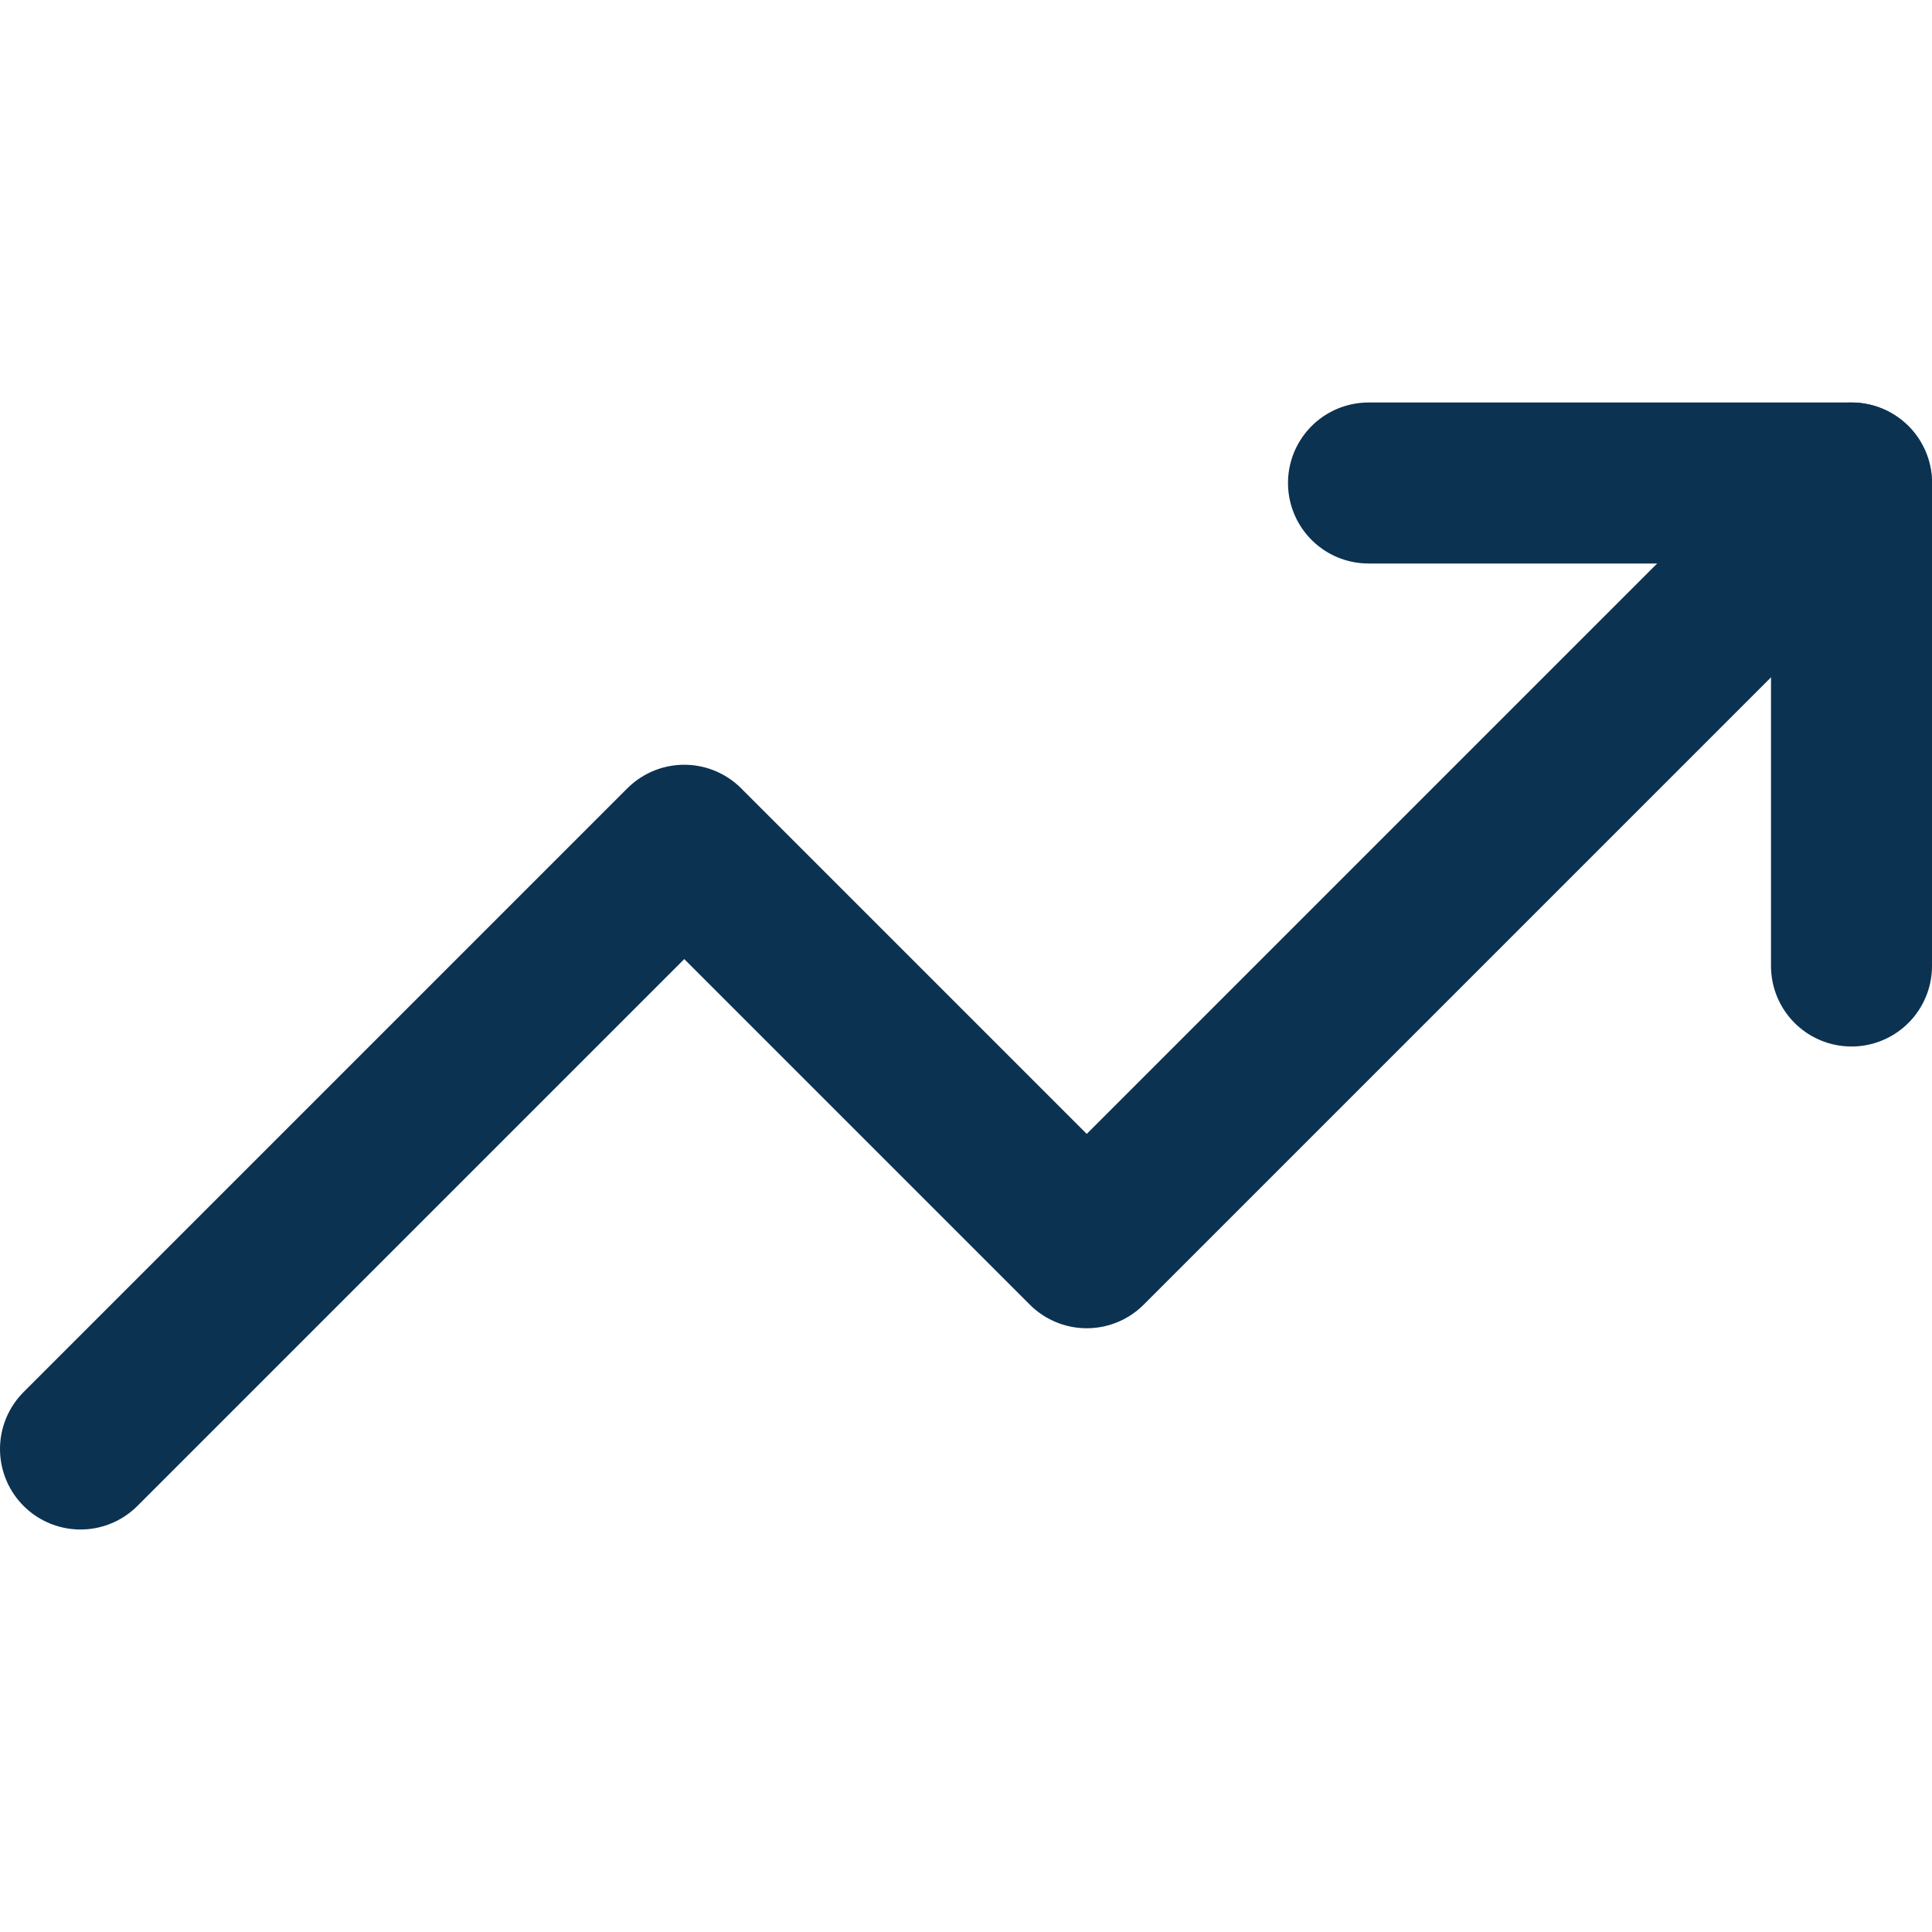
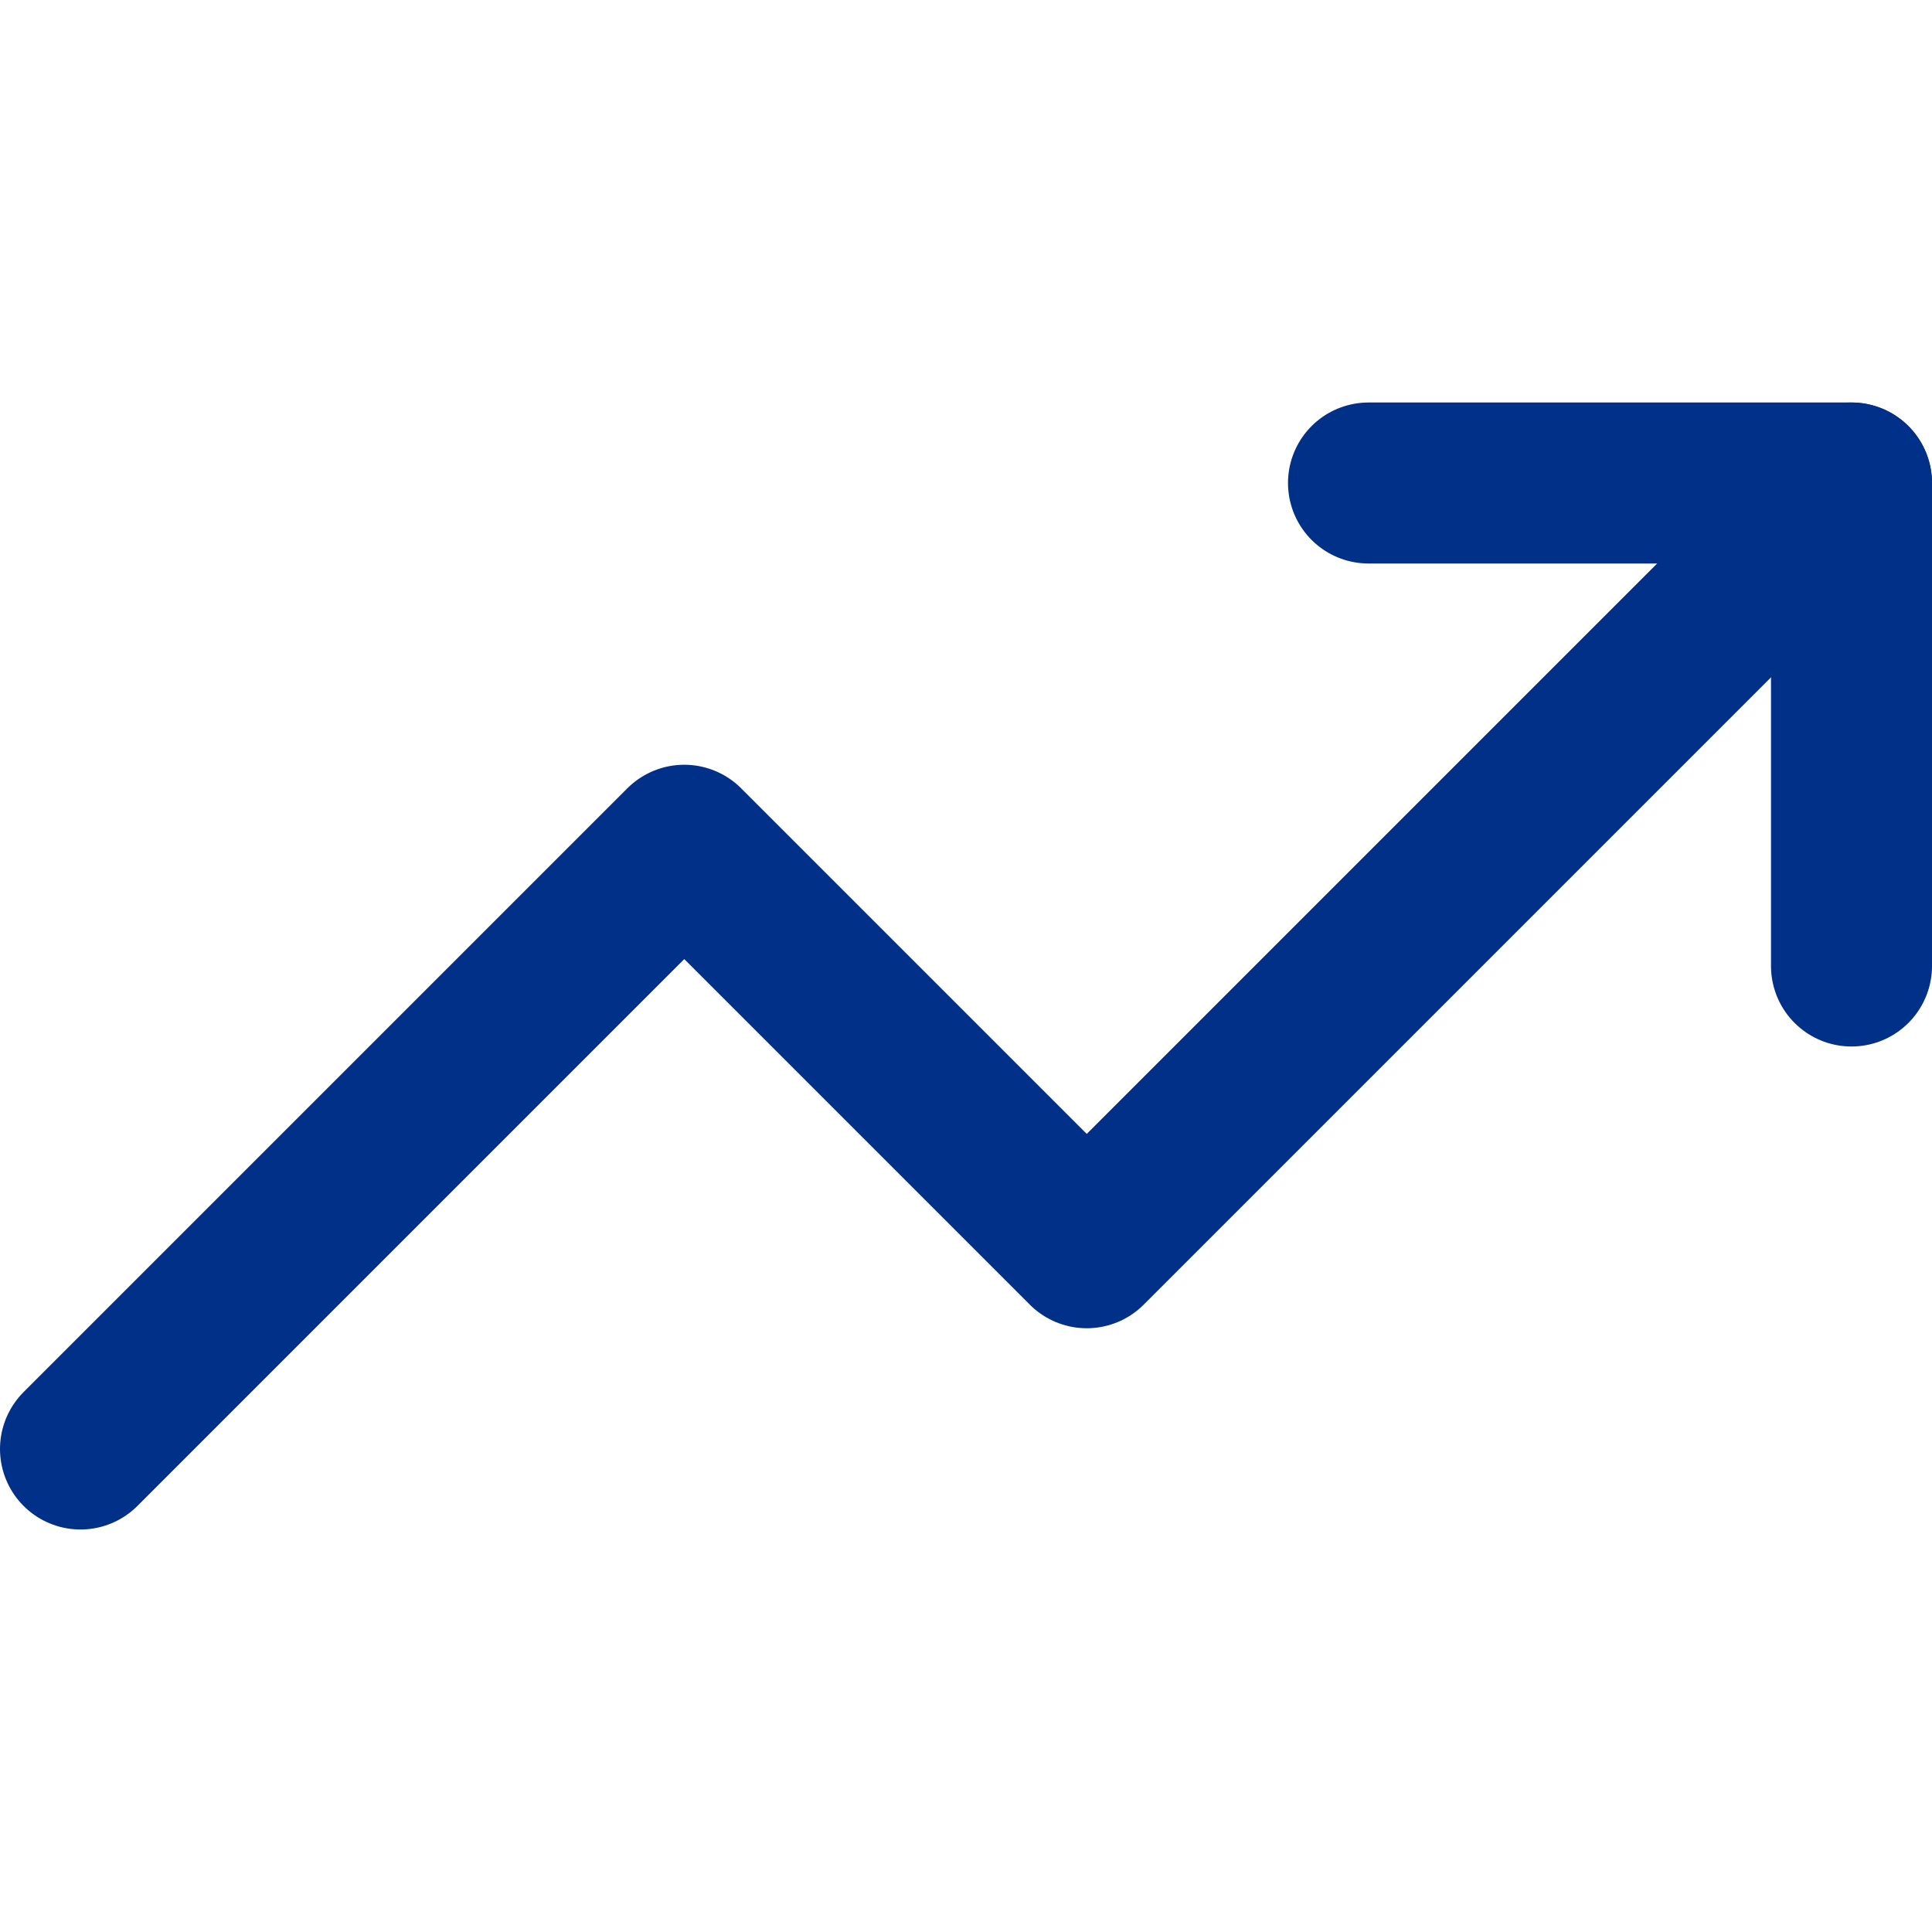
- <svg xmlns="http://www.w3.org/2000/svg" width="32" height="32" viewBox="0 0 24 24" fill="none" stroke="#0C3251" stroke-width="2" stroke-linecap="round" stroke-linejoin="round" class="feather feather-trending-up">
+ <svg xmlns="http://www.w3.org/2000/svg" width="32" height="32" viewBox="0 0 24 24" fill="none" stroke="#003088" stroke-width="2" stroke-linecap="round" stroke-linejoin="round" class="feather feather-trending-up">
  <polyline points="23 6 13.5 15.5 8.5 10.5 1 18" />
  <polyline points="17 6 23 6 23 12" />
</svg>
